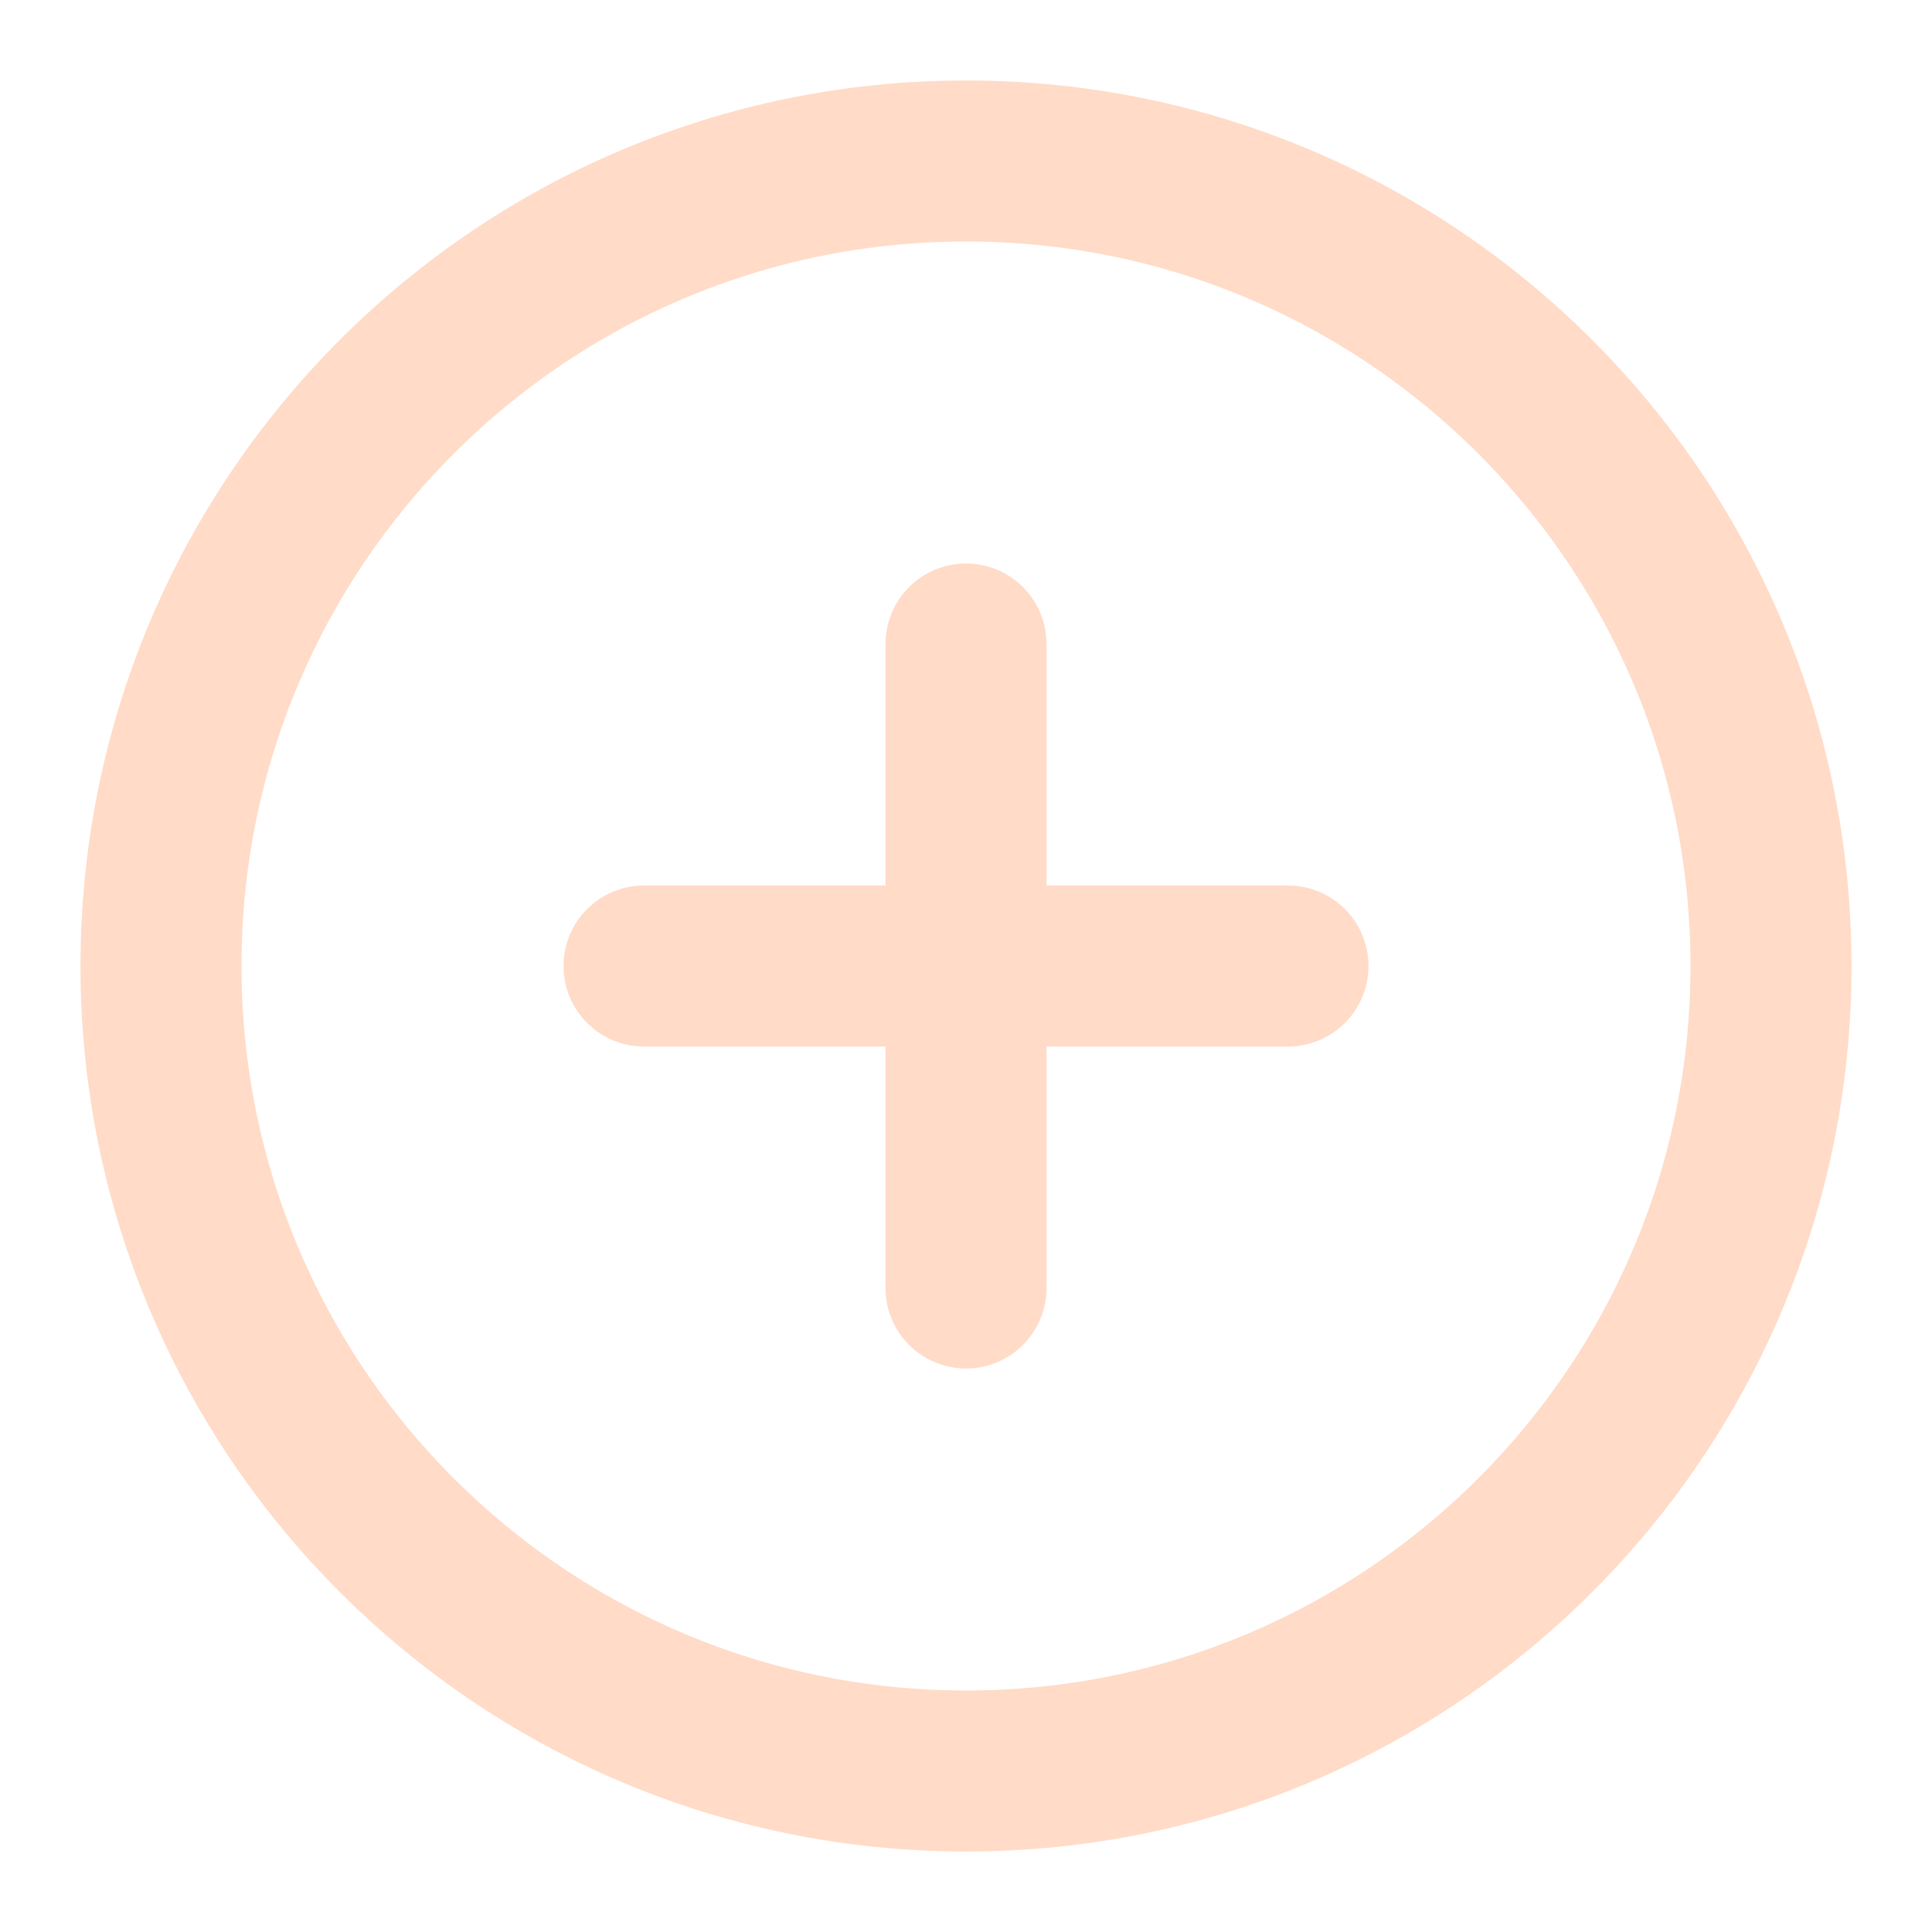
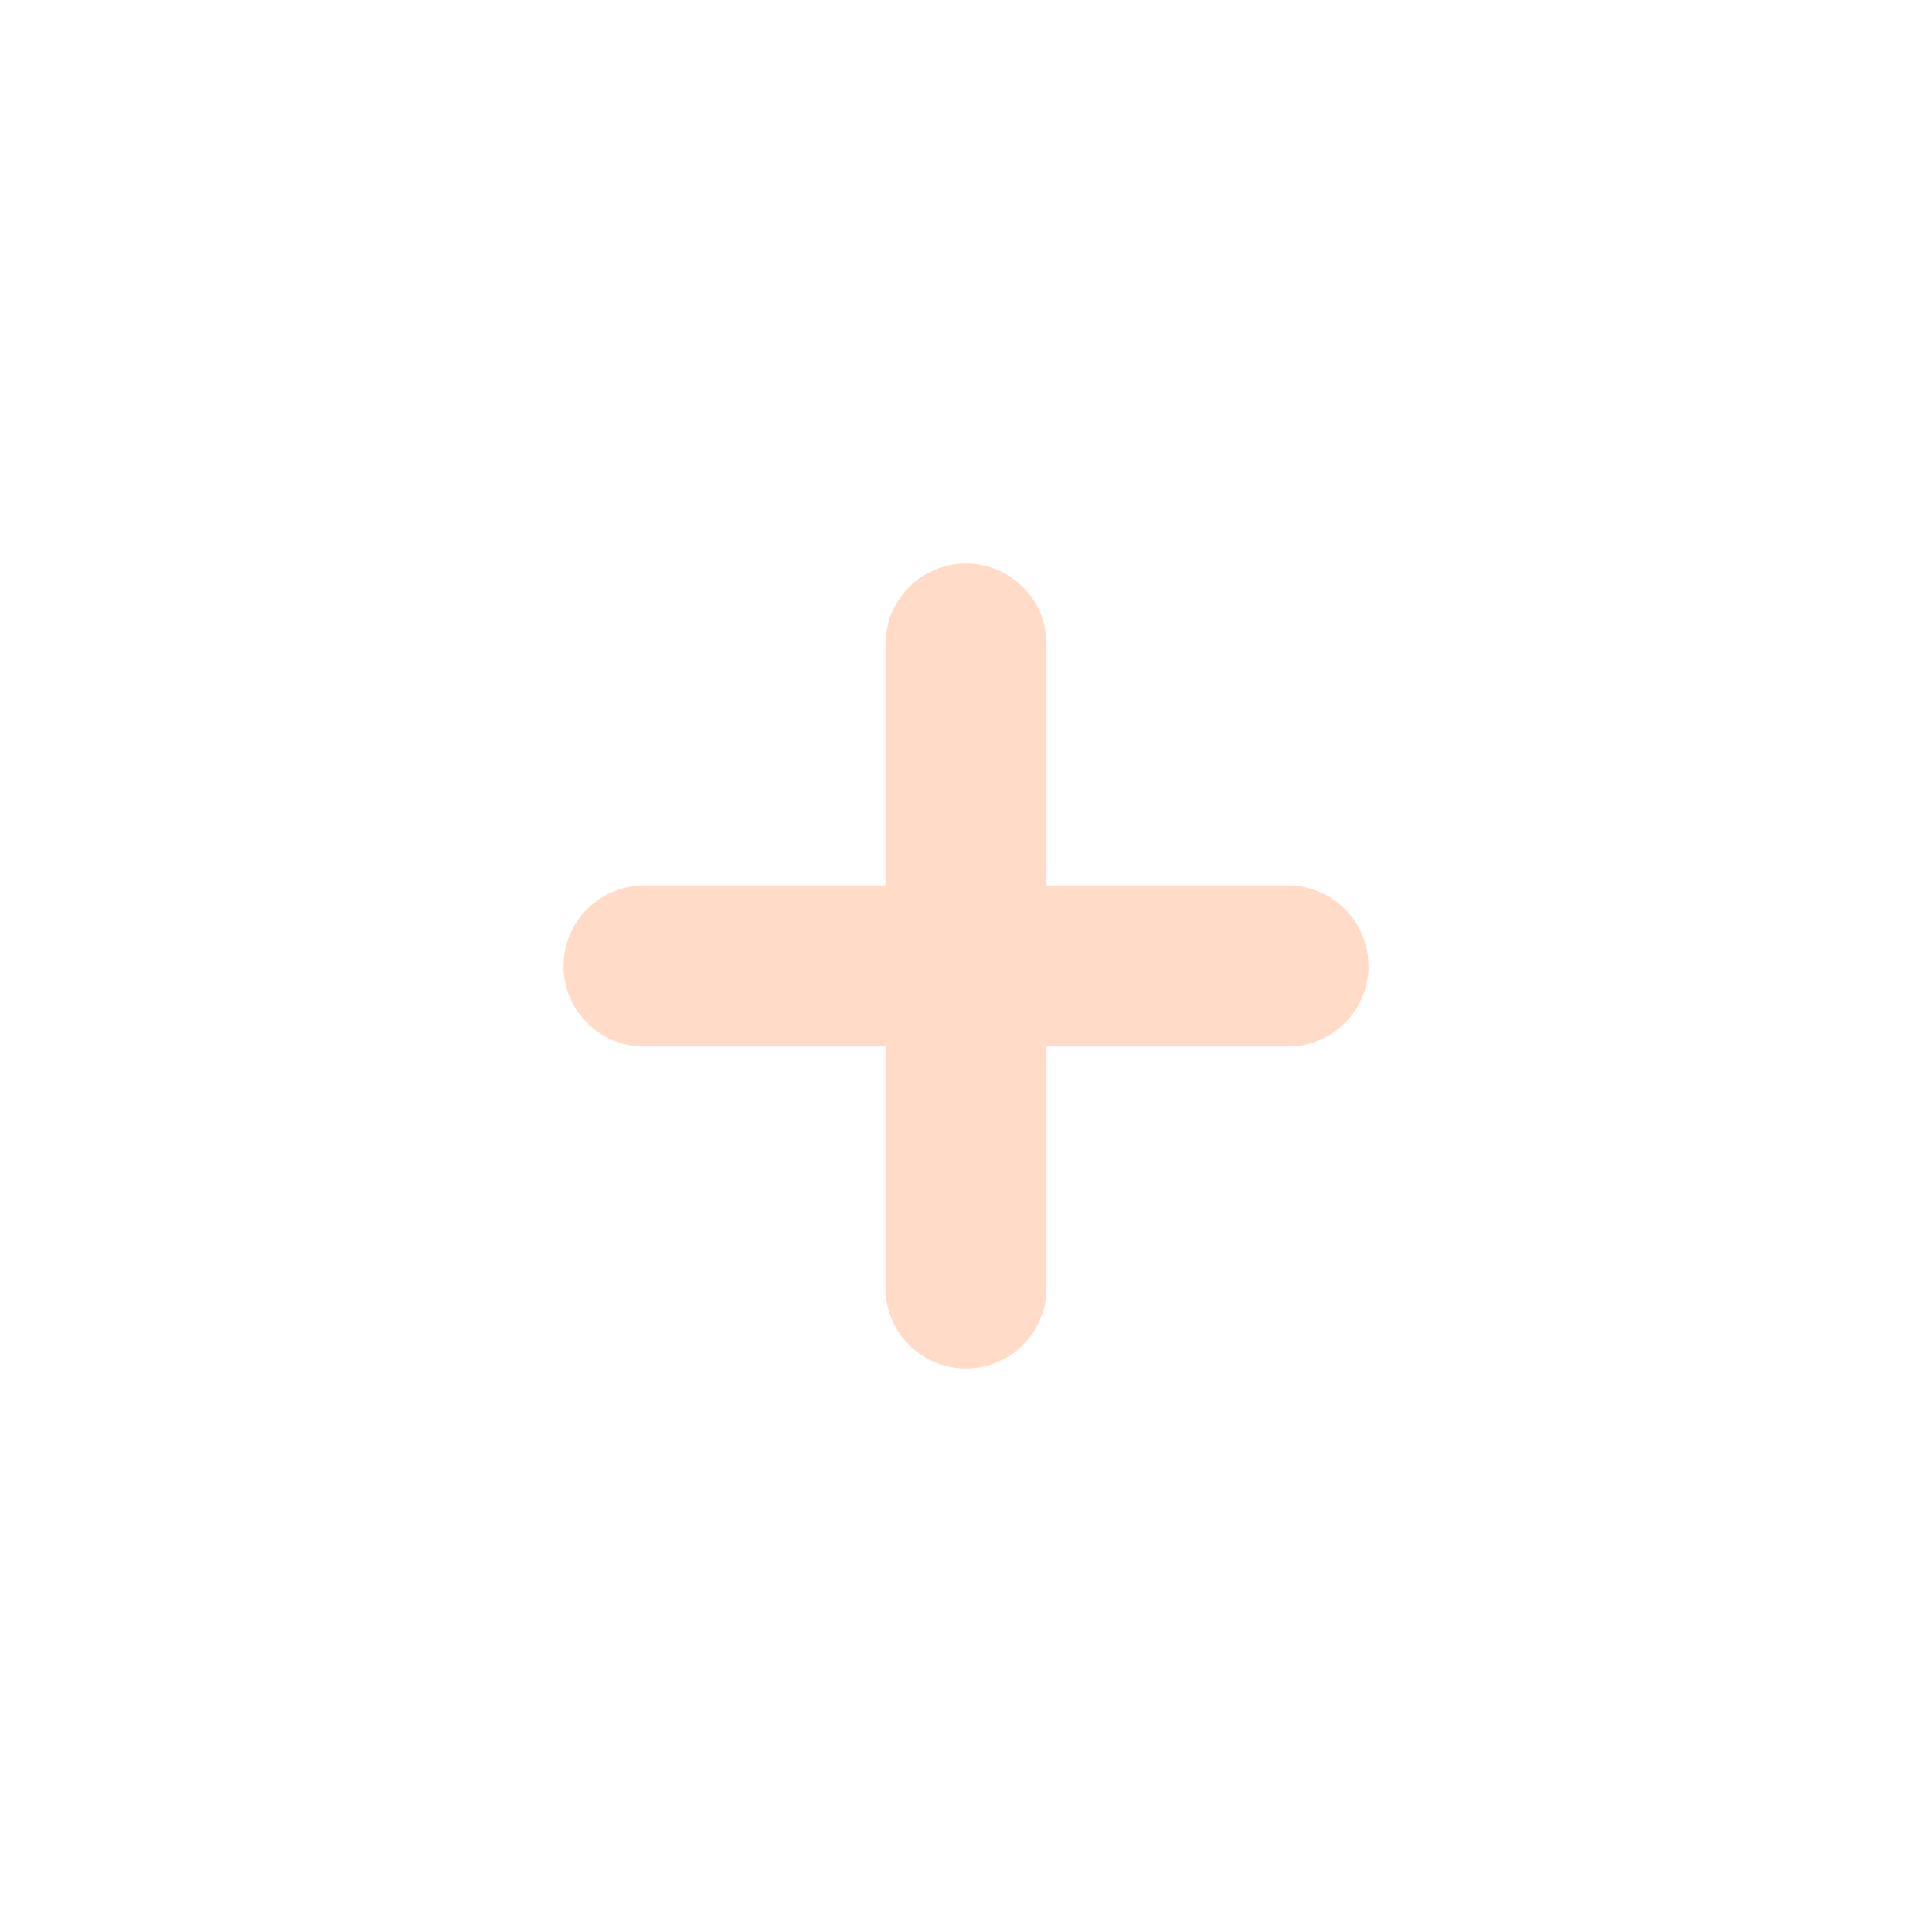
<svg xmlns="http://www.w3.org/2000/svg" width="24" height="24" viewBox="0 0 24 24" fill="none" stroke="#ffdbc8" stroke-width="2" stroke-linecap="round" stroke-linejoin="round" class="feather feather-plus-circle">
-   <circle cx="12" cy="12" r="10" />
  <line x1="12" y1="8" x2="12" y2="16" />
  <line x1="8" y1="12" x2="16" y2="12" />
</svg>
